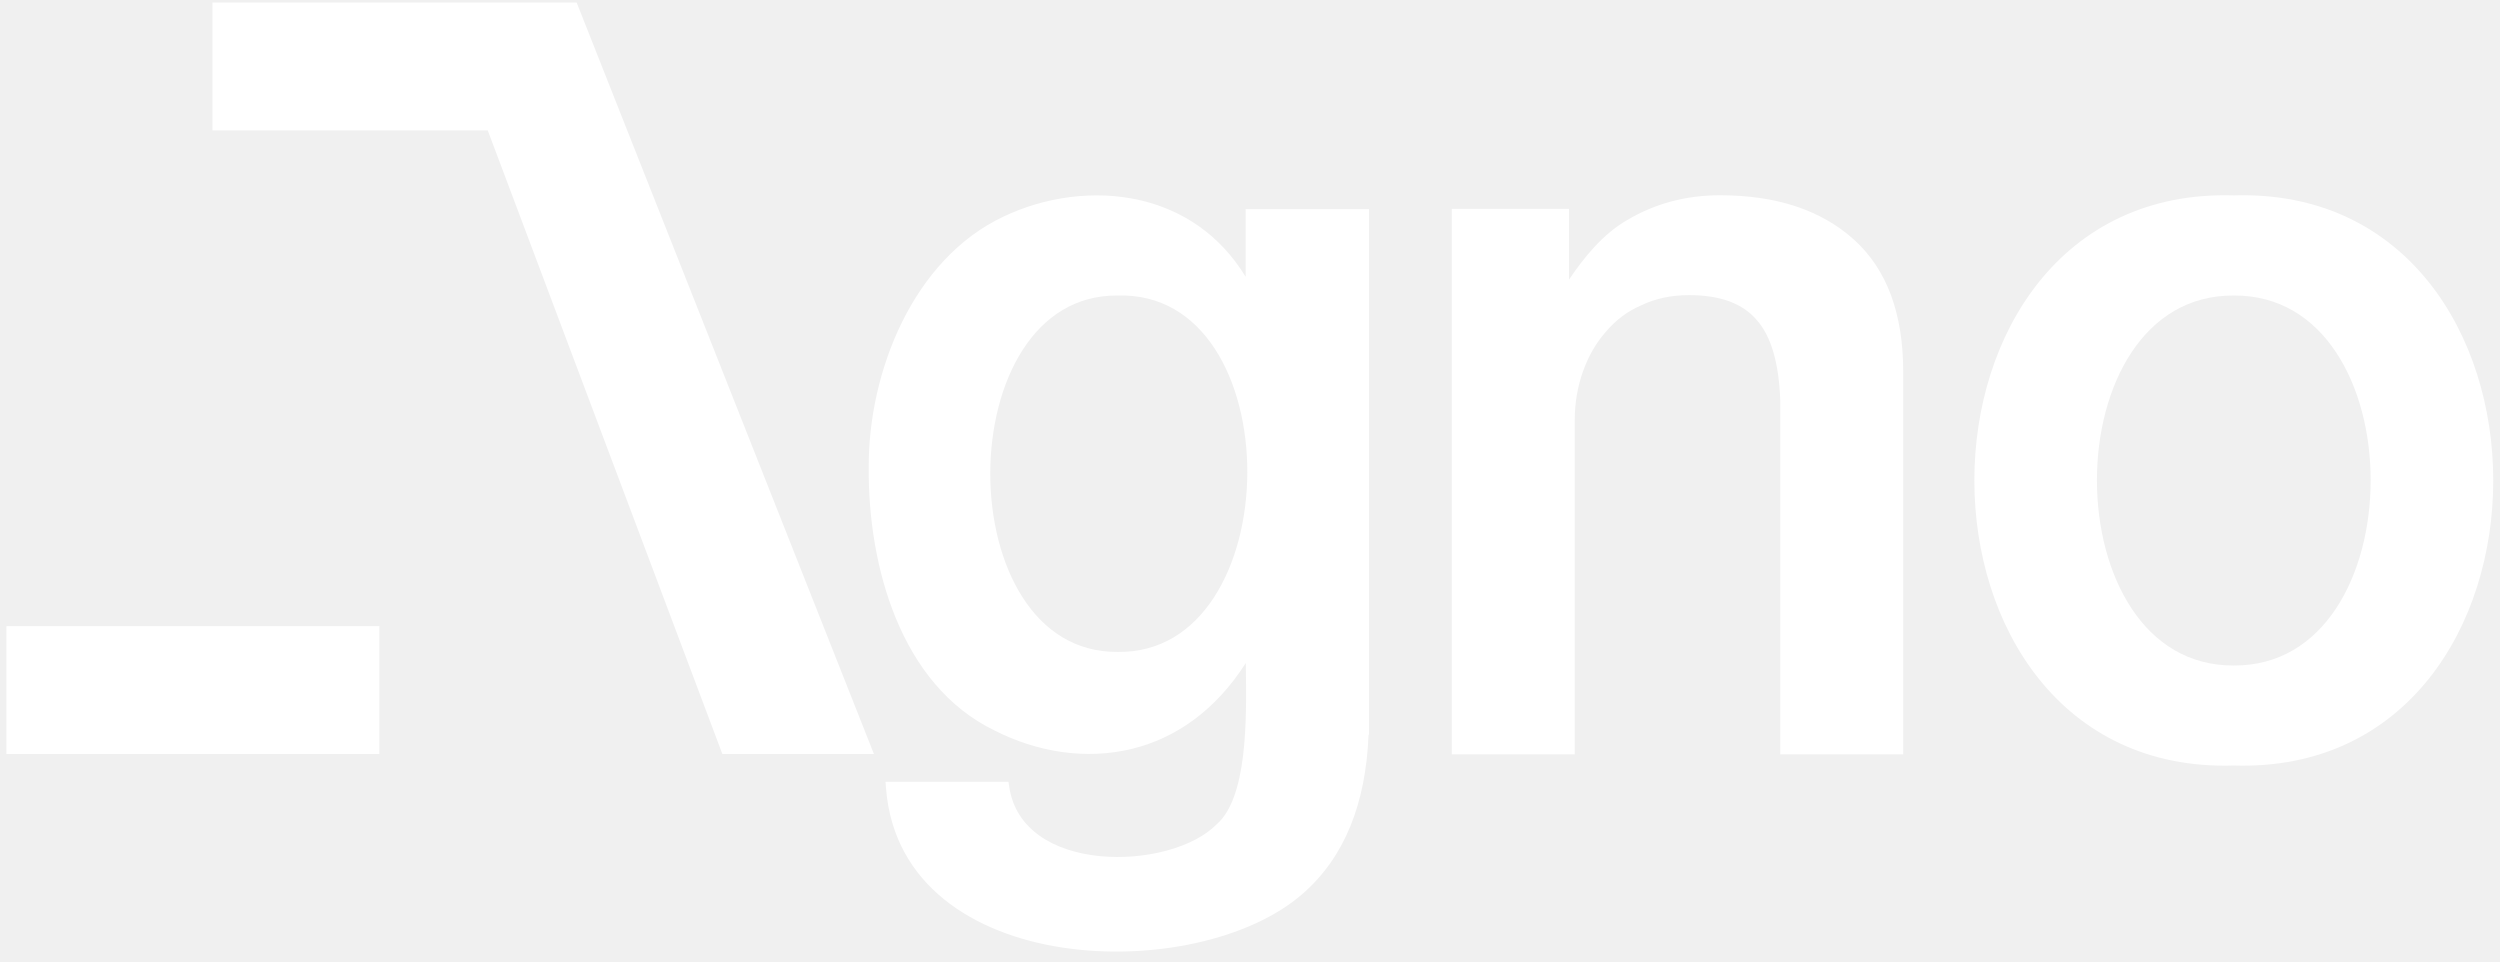
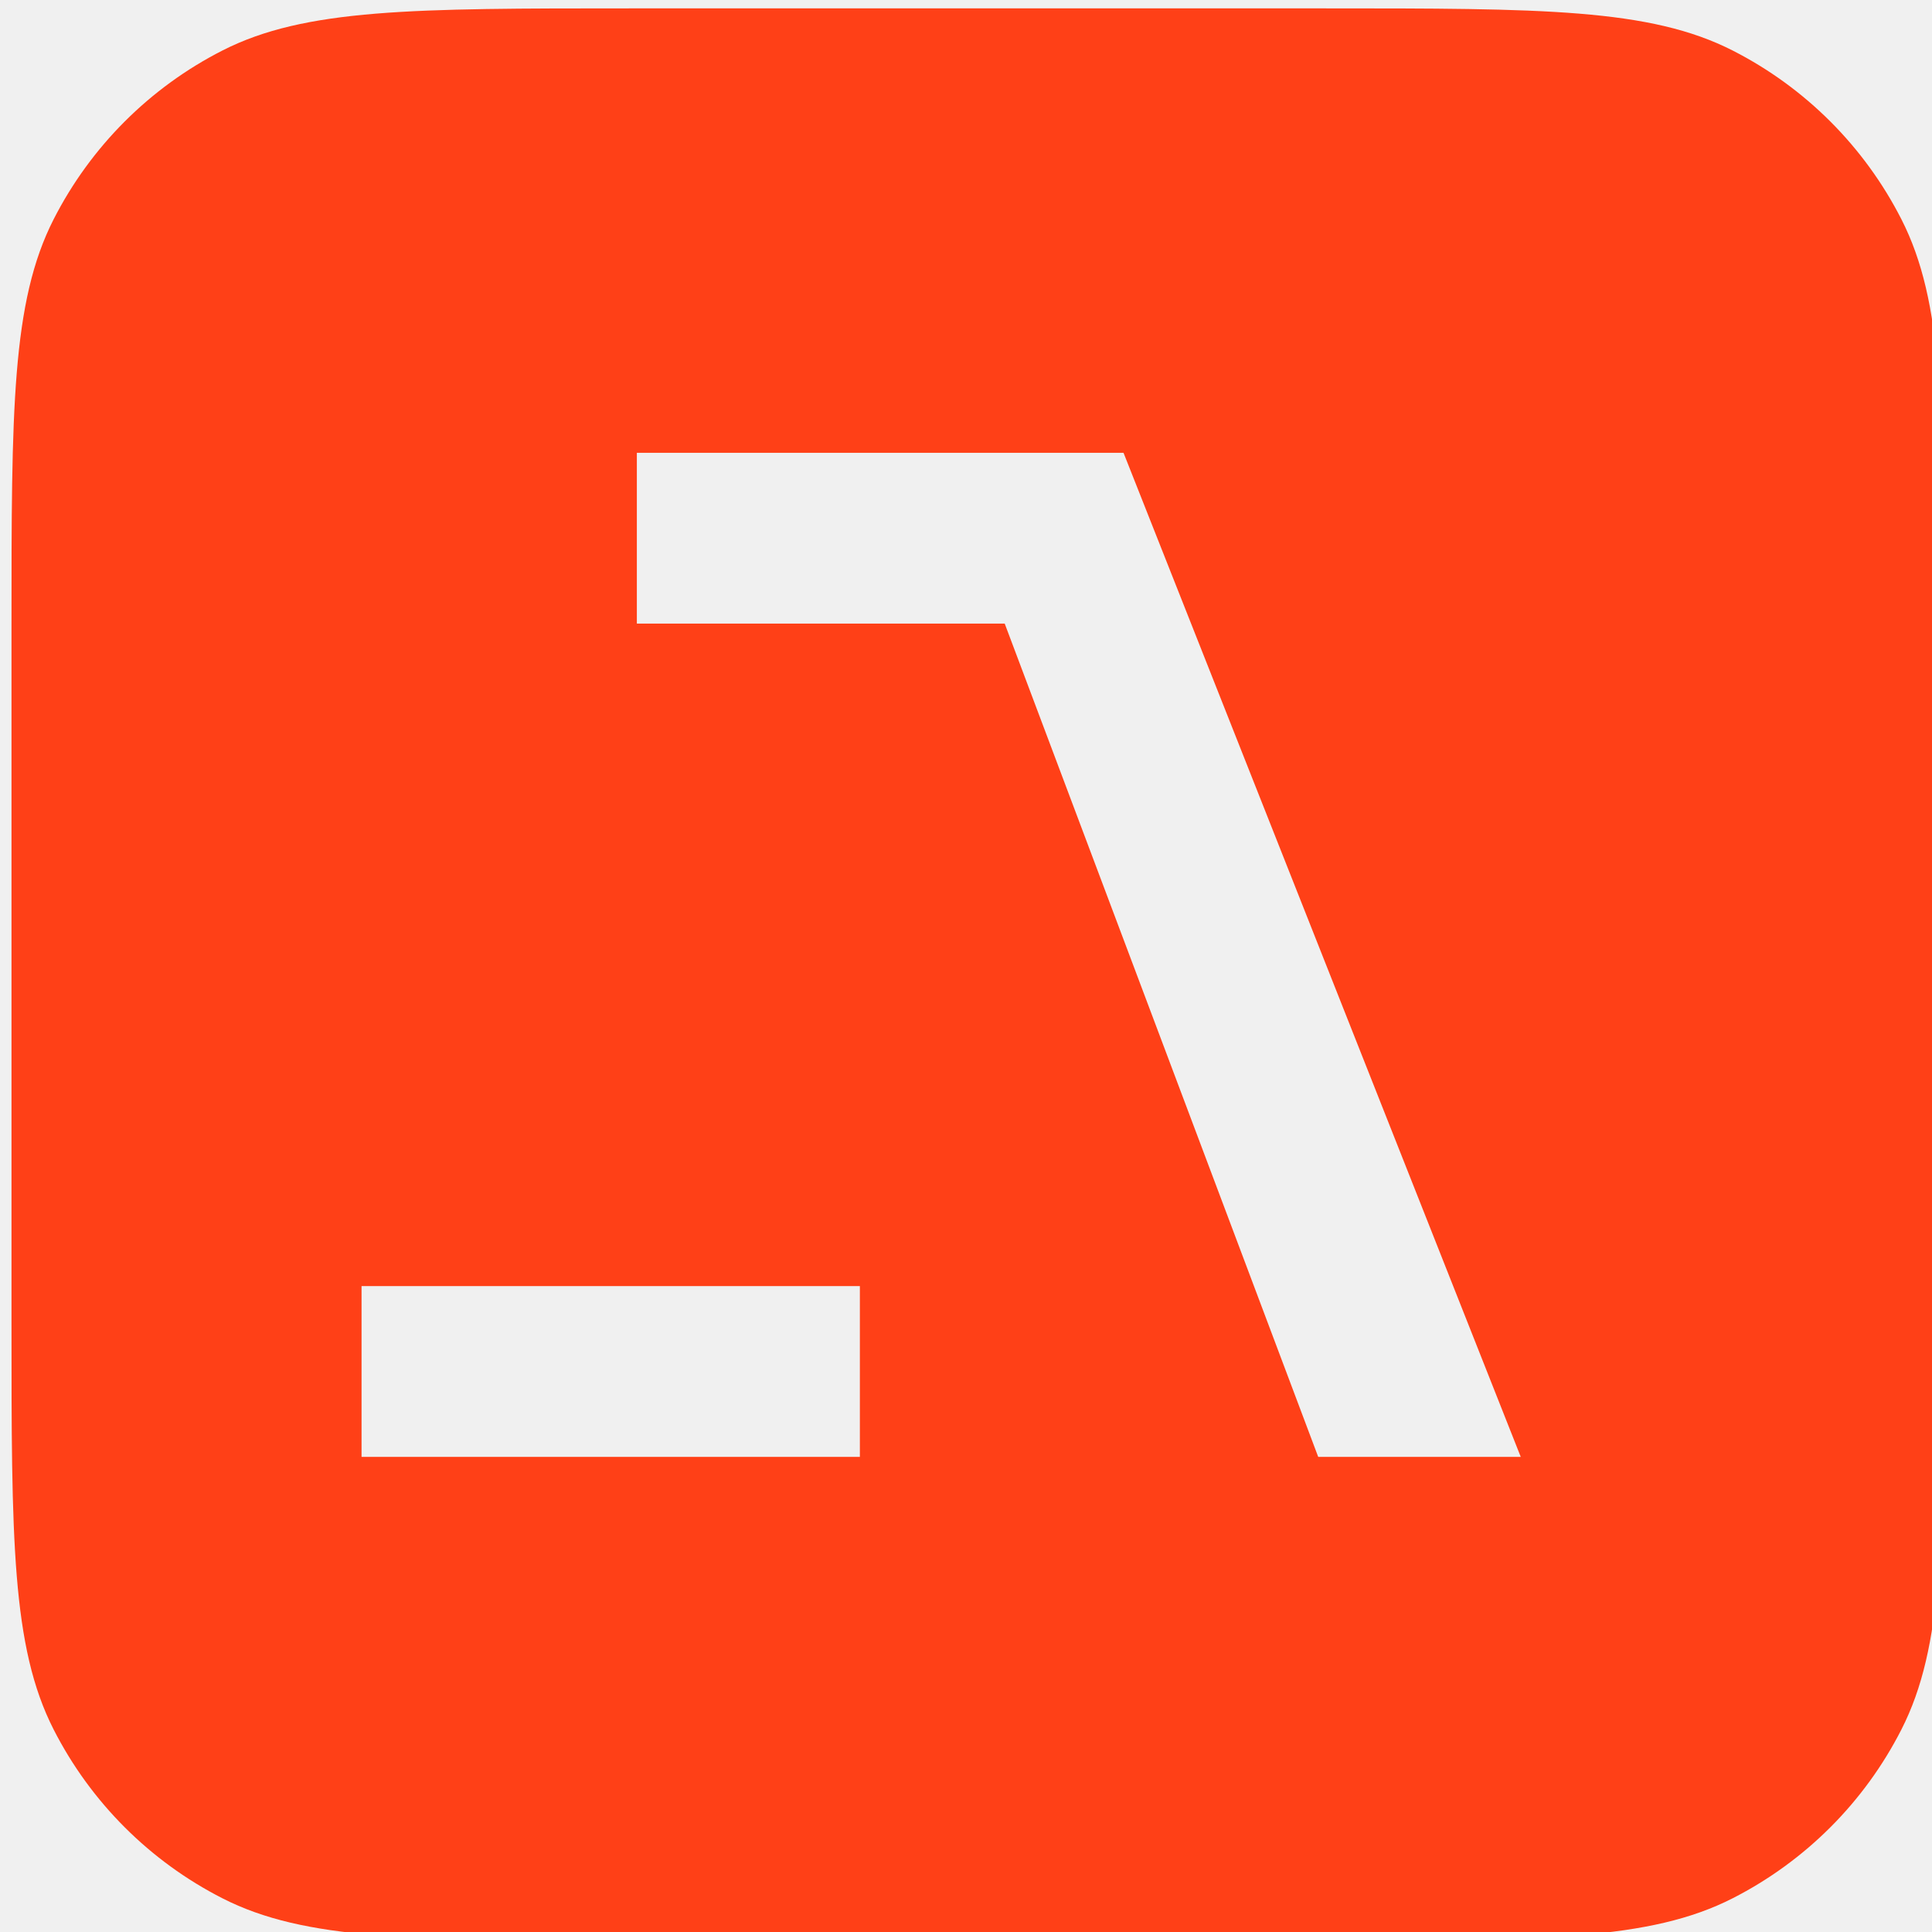
- <svg xmlns="http://www.w3.org/2000/svg" width="195" height="75" viewBox="0 0 195 75" fill="none">
-   <path d="M44.98 0.2H16.57V10.17H38.044L56.344 58.81H68.166L44.98 0.2Z" fill="white" />
-   <path d="M29.59 48.84H0.5V58.81H29.59V48.84Z" fill="white" />
-   <path fill-rule="evenodd" clip-rule="evenodd" d="M106.781 57.327L106.748 57.295C106.538 62.705 104.862 66.853 101.651 69.675C99.576 71.511 96.583 72.828 93.275 73.558C89.96 74.288 86.292 74.437 82.836 73.906C75.947 72.846 69.72 69.028 69.112 61.521L69.069 60.98H78.66L78.725 61.404C79.238 64.737 82.237 66.424 85.78 66.777C87.536 66.951 89.377 66.787 91.004 66.346C92.638 65.903 94.015 65.193 94.885 64.31L94.898 64.296L94.913 64.283C95.472 63.797 95.912 63.07 96.249 62.15C96.586 61.233 96.809 60.152 96.953 58.991C97.241 56.665 97.206 54.089 97.176 51.978L97.176 51.973L97.172 51.716C94.77 55.482 91.636 57.583 88.326 58.402C84.66 59.309 80.826 58.632 77.599 56.989C73.899 55.209 71.425 51.969 69.886 48.249C68.348 44.53 67.731 40.3 67.761 36.47C67.721 29.005 71.224 20.203 78.287 16.888C81.457 15.376 85.362 14.777 88.987 15.631C92.176 16.383 95.136 18.258 97.161 21.592V16.31H106.781V57.327ZM94.682 46.608C92.98 49.217 90.474 50.9 87.158 50.85L87.149 50.85C83.882 50.864 81.426 49.184 79.764 46.596C78.093 43.992 77.241 40.484 77.241 36.947C77.241 33.409 78.093 29.901 79.764 27.299C81.426 24.712 83.882 23.034 87.148 23.05L87.157 23.05L87.165 23.05C90.535 22.953 93.049 24.603 94.741 27.181C96.444 29.776 97.302 33.306 97.29 36.874C97.277 40.441 96.393 43.985 94.682 46.608Z" fill="white" />
-   <path d="M122.38 21.817V16.29H113.24V58.84H122.83V32.77C122.83 31.426 123.051 30.153 123.481 28.948C123.912 27.743 124.51 26.72 125.264 25.872L125.272 25.862C126.034 24.96 126.941 24.278 128.028 23.809L128.036 23.806L128.044 23.802C129.13 23.287 130.356 23.02 131.75 23.02C134.224 23.02 135.948 23.695 137.019 24.954L137.027 24.962C138.12 26.191 138.761 28.256 138.86 31.268V58.84H148.45V29C148.45 24.488 147.192 21.012 144.594 18.678C142.019 16.364 138.517 15.23 134.16 15.23C131.517 15.23 129.089 15.871 126.898 17.178C125.084 18.22 123.584 20.016 122.38 21.817Z" fill="white" />
-   <path fill-rule="evenodd" clip-rule="evenodd" d="M189.43 21.988C186.048 17.77 180.97 15.032 174.236 15.24C167.503 15.032 162.425 17.77 159.043 21.988C155.669 26.195 153.999 31.85 154 37.479C154.001 43.108 155.672 48.763 159.045 52.969C162.428 57.185 167.505 59.921 174.236 59.711C180.967 59.921 186.044 57.185 189.427 52.969C192.801 48.763 194.472 43.108 194.473 37.479C194.473 31.85 192.803 26.195 189.43 21.988ZM182.196 47.483C180.409 50.17 177.762 51.925 174.238 51.91H174.234C170.71 51.925 168.064 50.17 166.277 47.483C164.481 44.782 163.564 41.143 163.561 37.476C163.559 33.809 164.471 30.172 166.266 27.472C168.051 24.787 170.699 23.034 174.234 23.05L174.239 23.05C177.773 23.034 180.422 24.787 182.207 27.472C184.002 30.172 184.914 33.809 184.911 37.476C184.909 41.143 183.992 44.782 182.196 47.483Z" fill="white" />
+ <svg xmlns="http://www.w3.org/2000/svg" width="60" height="60" viewBox="0 0 60 60" fill="none">
+   <path fill-rule="evenodd" clip-rule="evenodd" d="M59.051 6.812C60.359 9.379 60.359 12.739 60.359 19.46V41.062C60.359 47.782 60.359 51.143 59.051 53.71C57.901 55.968 56.065 57.803 53.807 58.954C51.24 60.262 47.88 60.262 41.159 60.262H19.557C12.836 60.262 9.476 60.262 6.909 58.954C4.651 57.803 2.816 55.968 1.665 53.71C0.357 51.143 0.357 47.782 0.357 41.062V19.46C0.357 12.739 0.357 9.379 1.665 6.812C2.816 4.554 4.651 2.718 6.909 1.568C9.476 0.26 12.836 0.26 19.557 0.26H41.159C47.88 0.26 51.24 0.26 53.807 1.568C56.065 2.718 57.901 4.554 59.051 6.812ZM19.778 14.062H34.892L47.228 45.244H40.938L31.202 19.366H19.778V14.062ZM11.228 39.94H26.704V45.244H11.228V39.94Z" fill="#FF4017" />
</svg>
